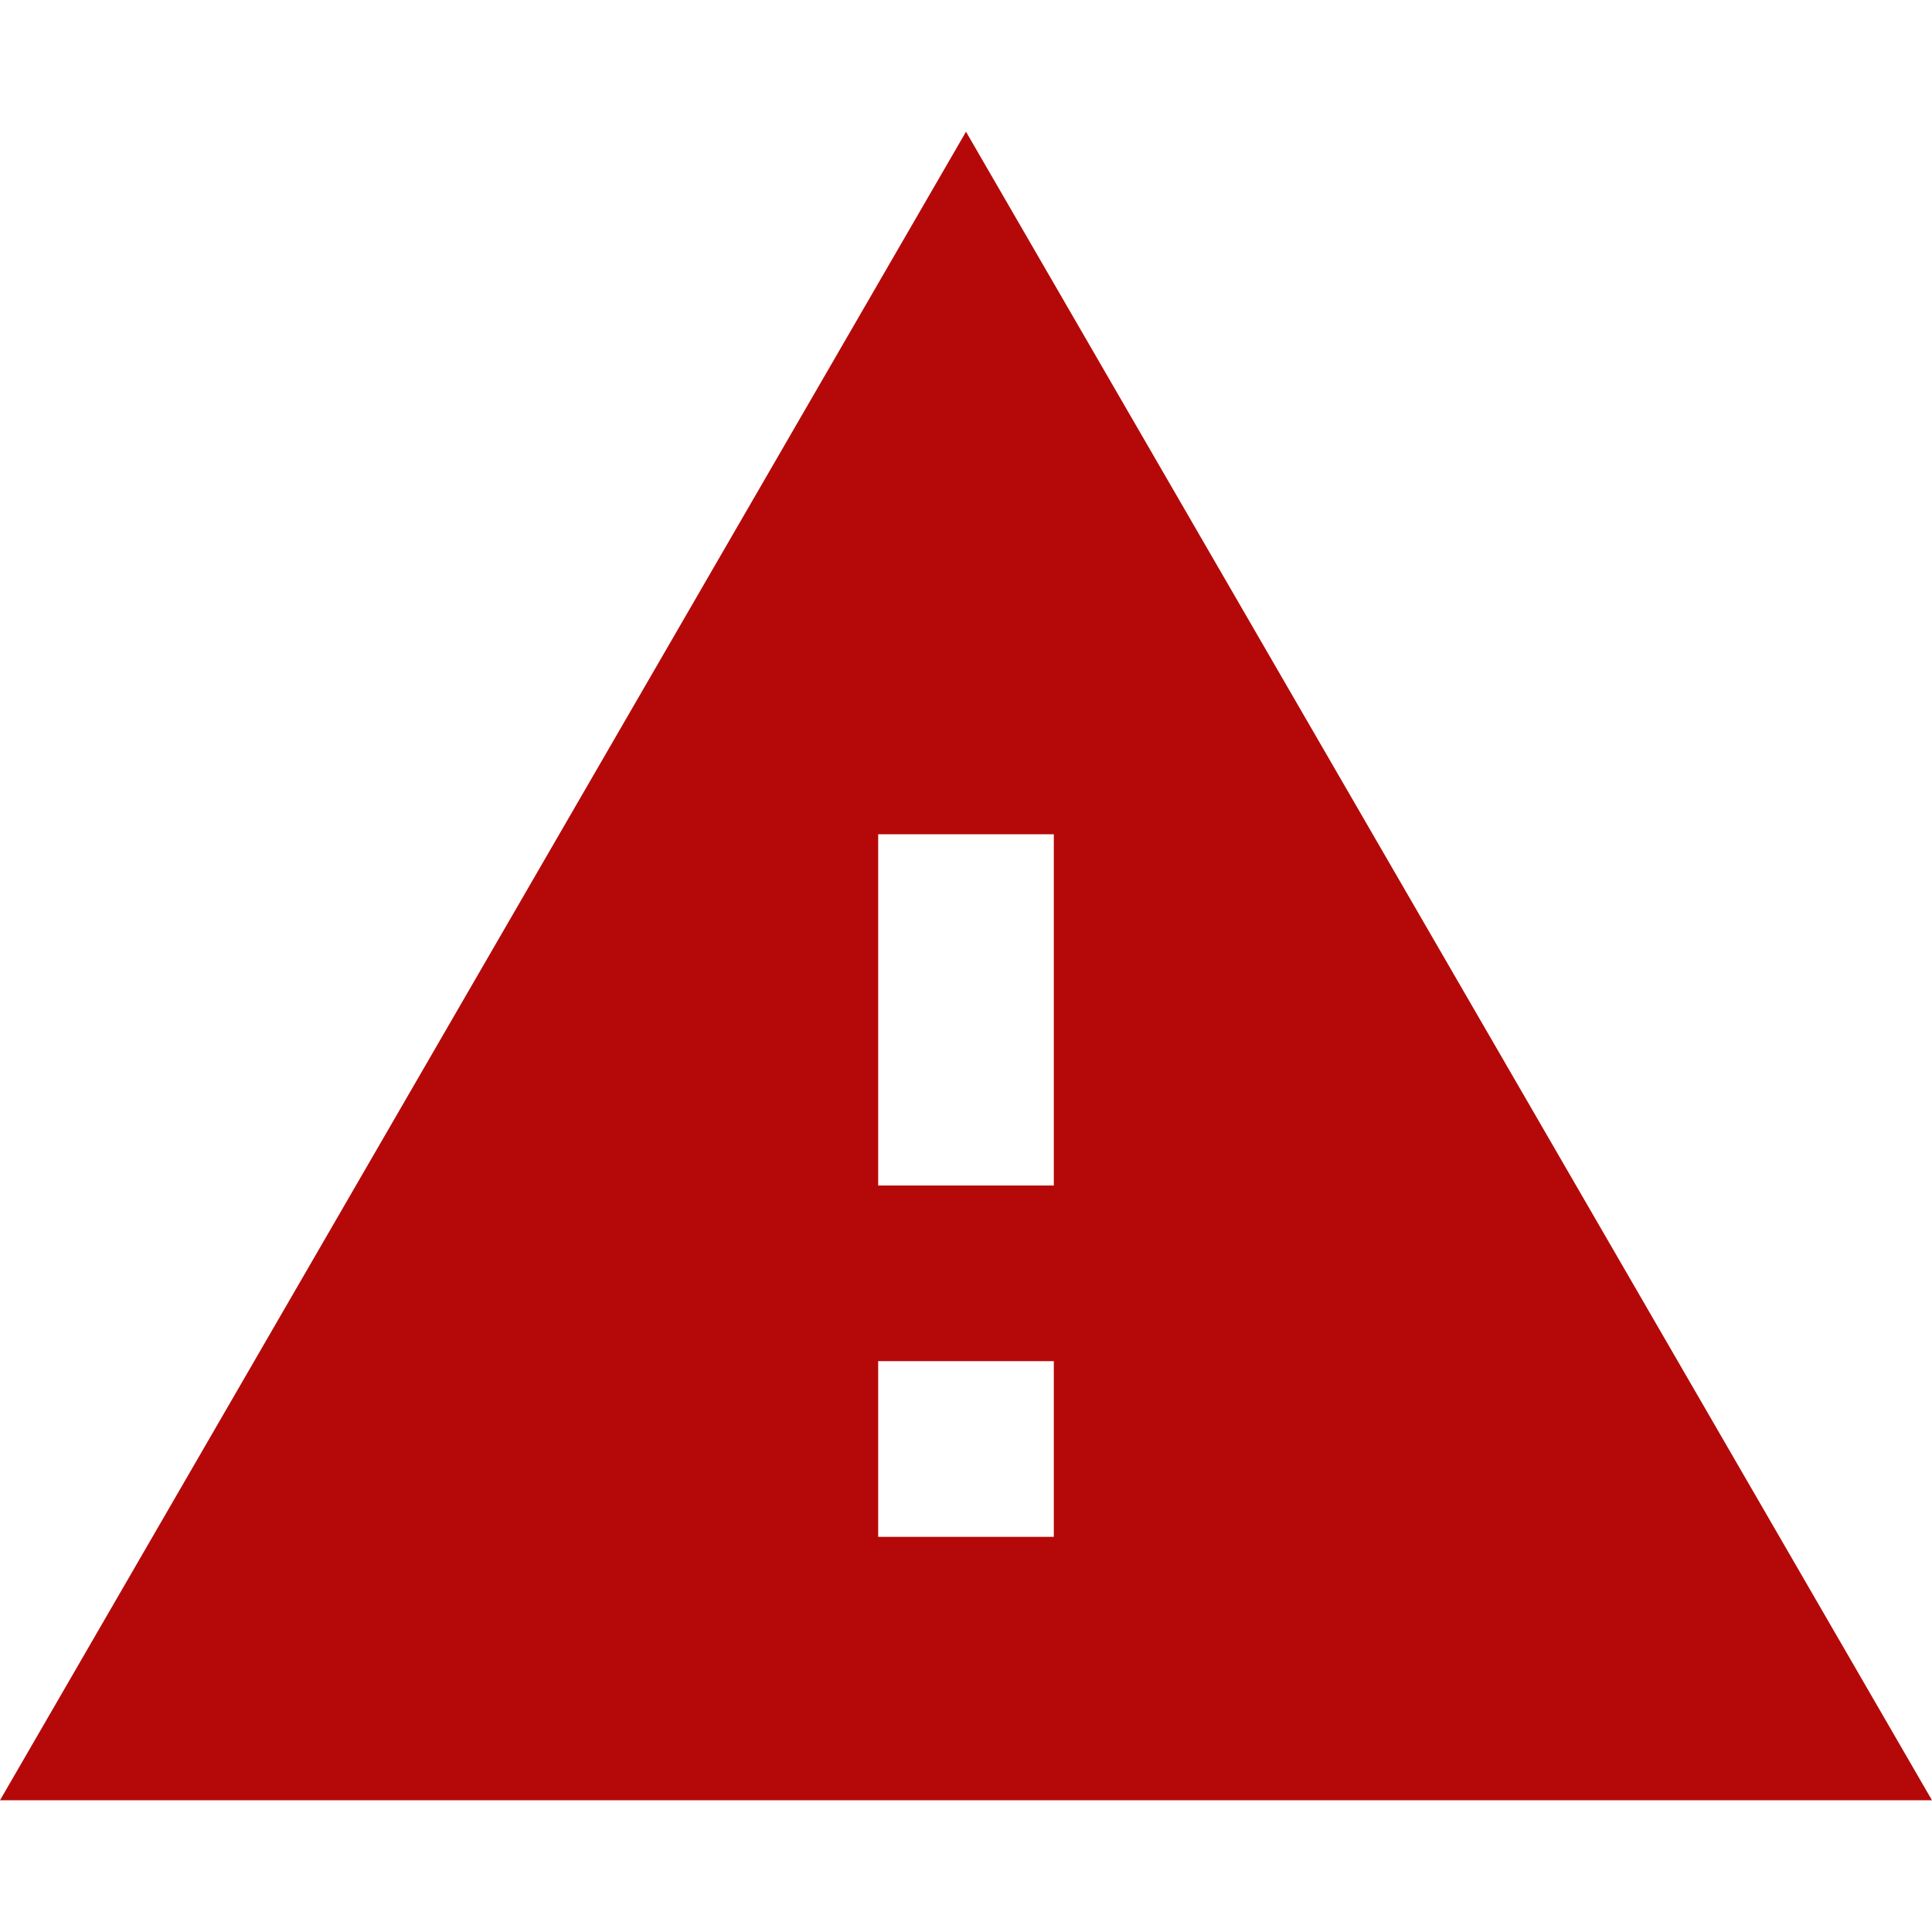
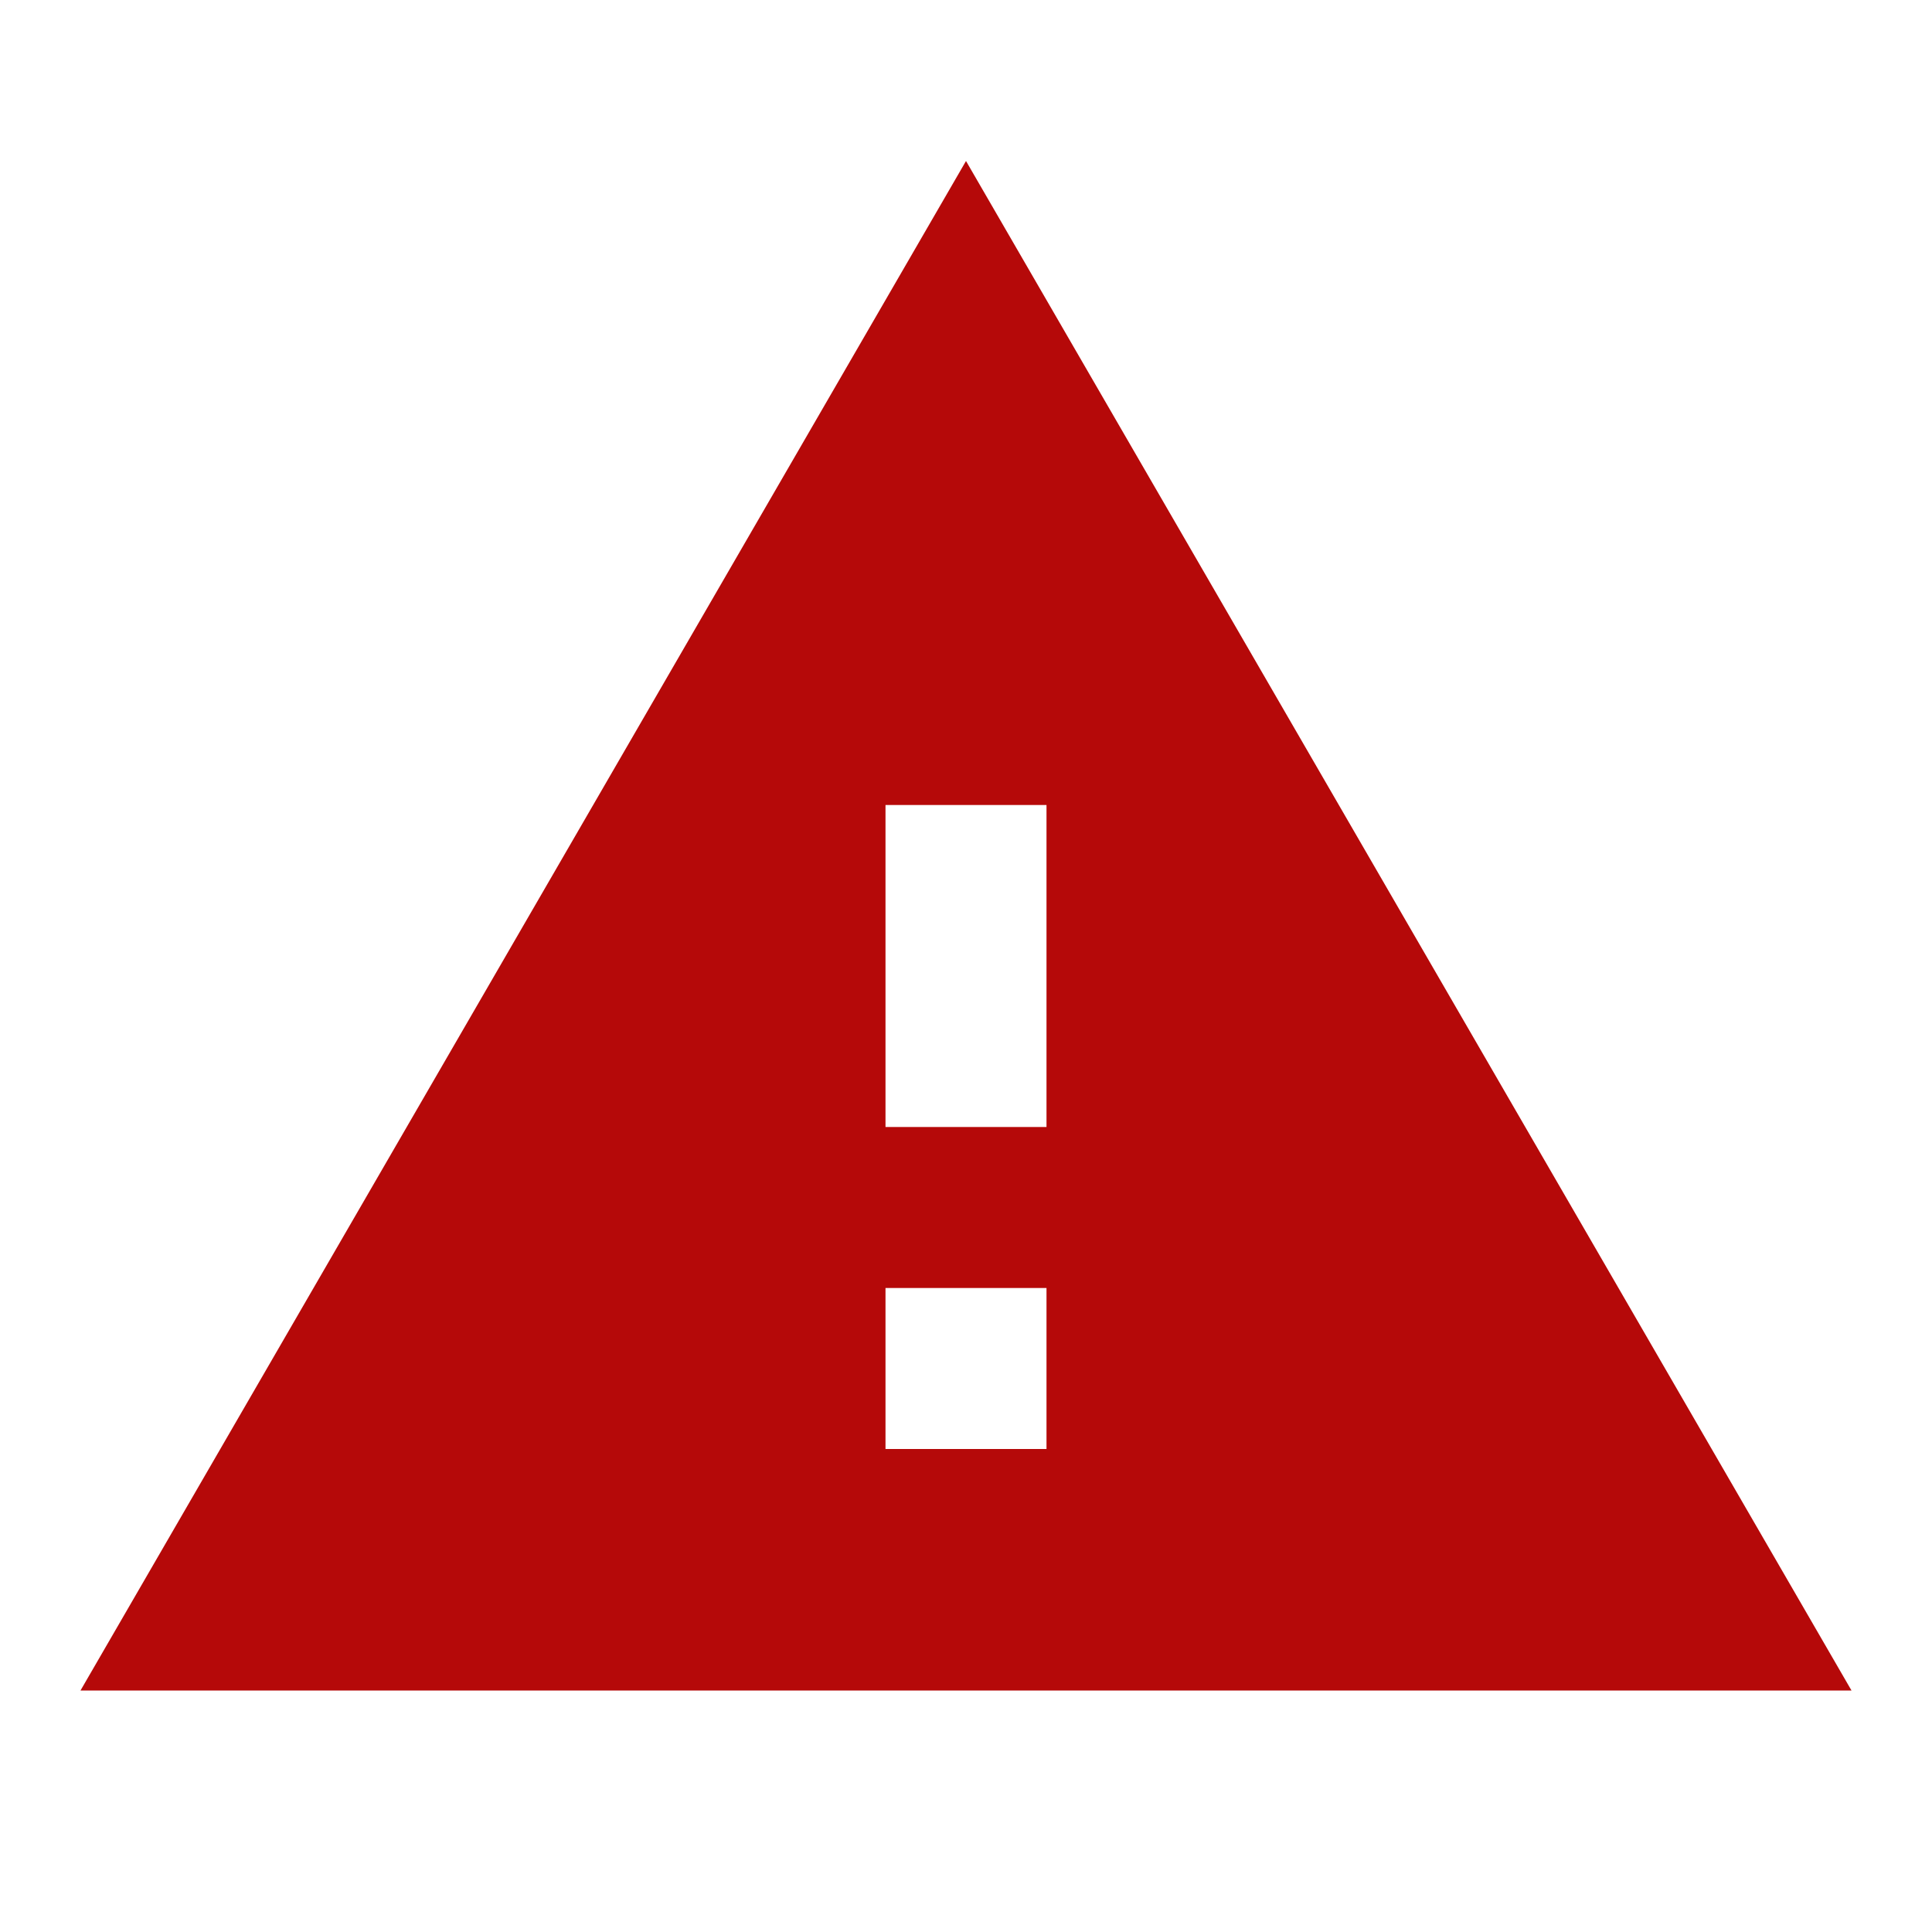
- <svg xmlns="http://www.w3.org/2000/svg" width="16.5" height="16.5" viewBox="0.75 0.375 16.5 16.5" fill="none">
+ <svg xmlns="http://www.w3.org/2000/svg" width="18" height="18" viewBox="0 0 18 18" fill="none">
  <path fill-rule="evenodd" clip-rule="evenodd" d="M0.75 15.75H17.25L9 1.5L0.75 15.75ZM9.75 13.5H8.25V12H9.75V13.5ZM9.75 10.5H8.25V7.5H9.75V10.5Z" fill="#B50909" />
</svg>
